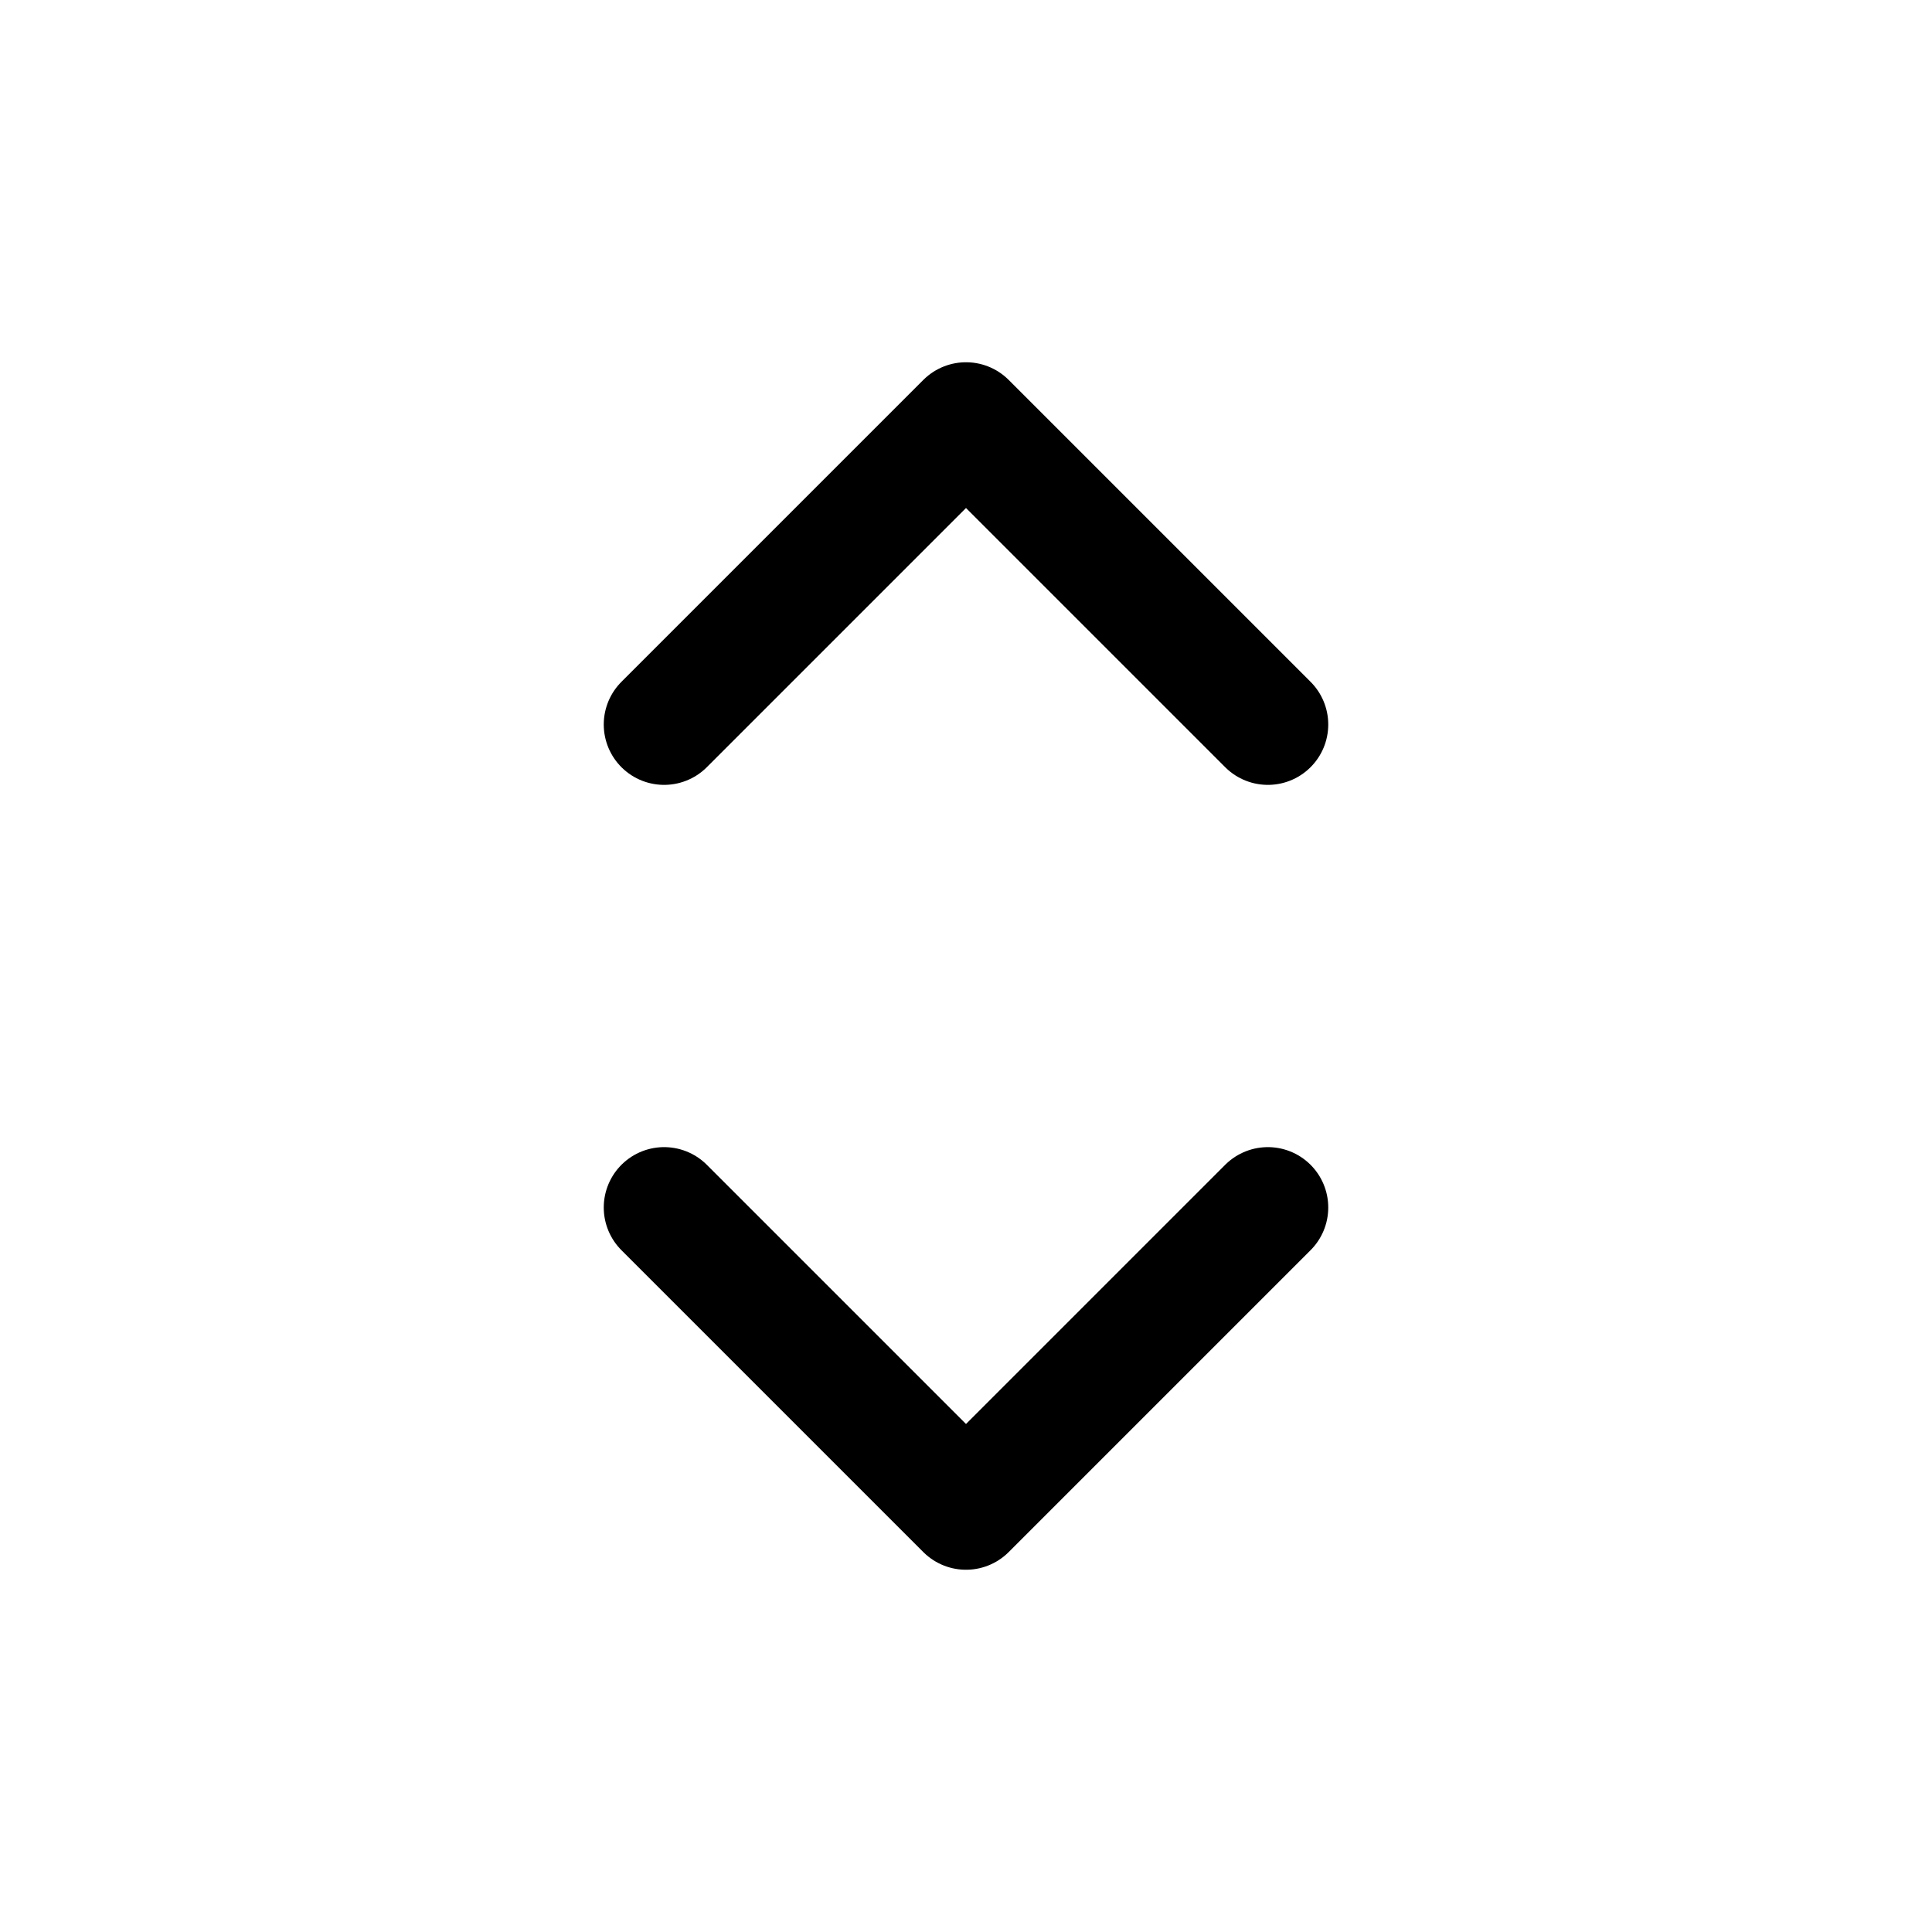
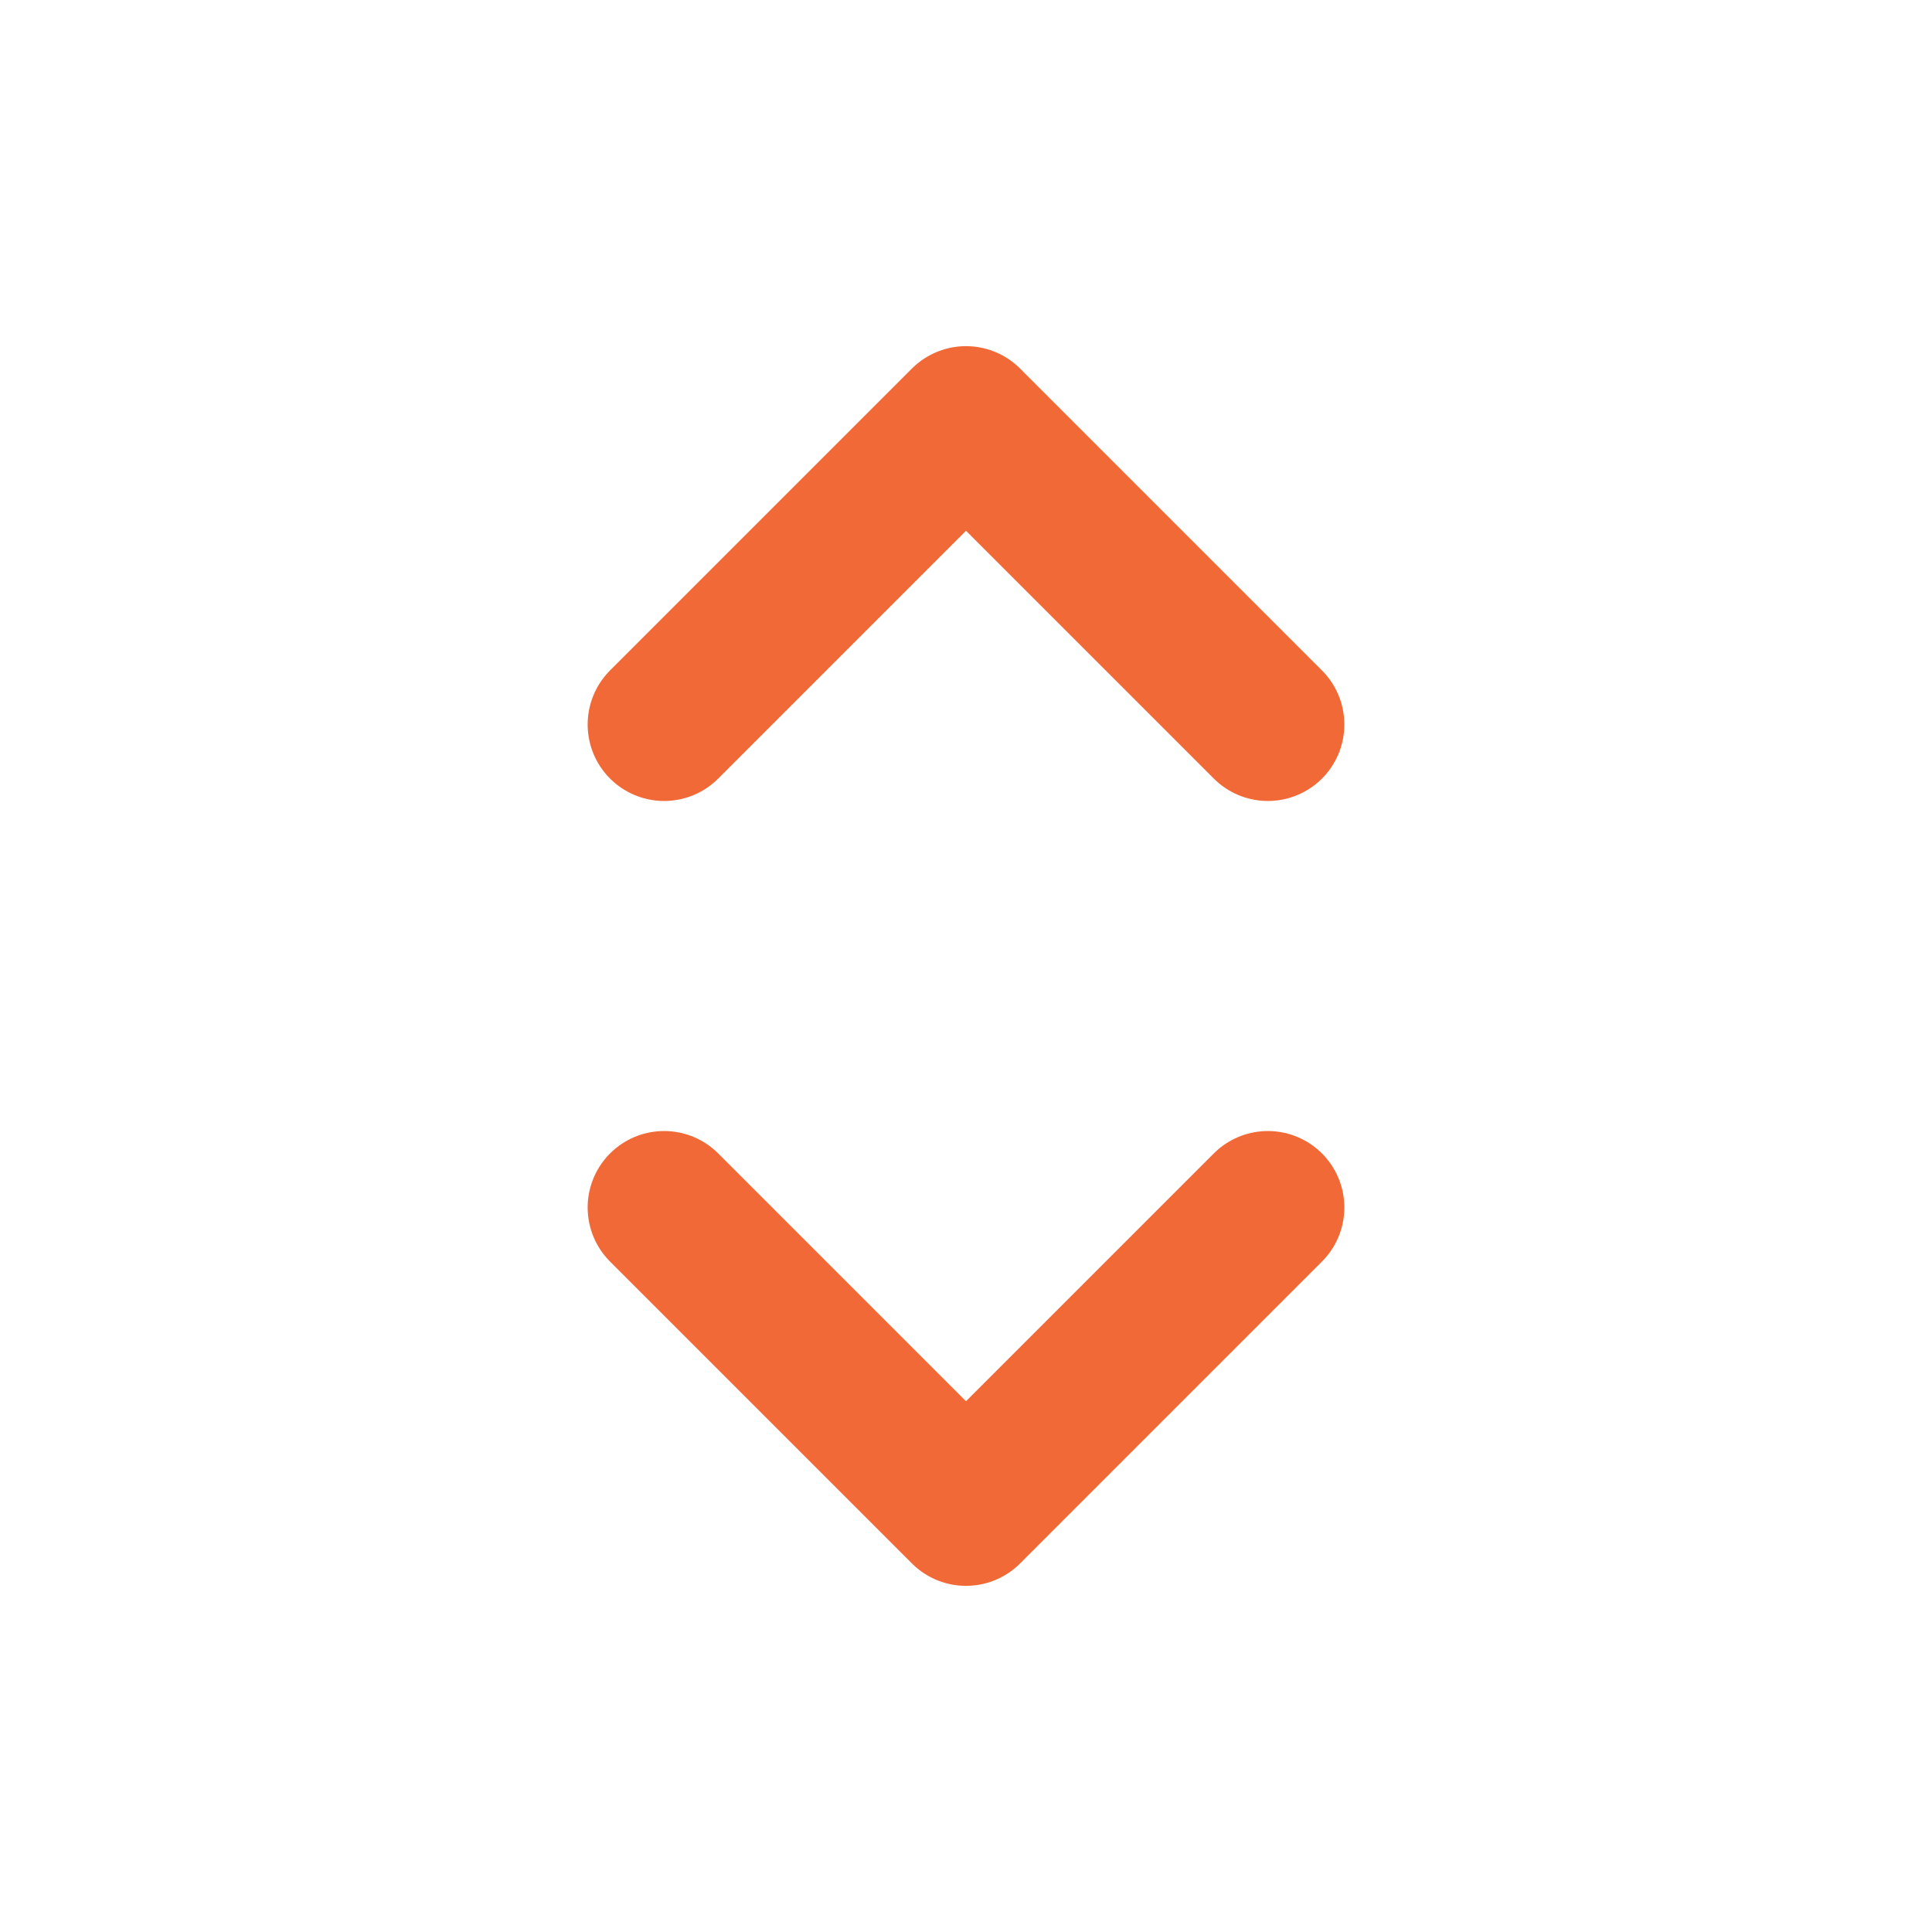
- <svg xmlns="http://www.w3.org/2000/svg" fill="none" viewBox="0 0 24 24" stroke-width="1.5" stroke="currentColor" class="w-6 h-6">
+ <svg xmlns="http://www.w3.org/2000/svg" color="#F26938" fill="none" viewBox="0 0 24 24" stroke-width="1.9" stroke="currentColor" class="w-6 h-6">
  <path stroke-linecap="round" stroke-linejoin="round" d="M8.25 15L12 18.75 15.75 15m-7.5-6L12 5.25 15.75 9" />
</svg>
